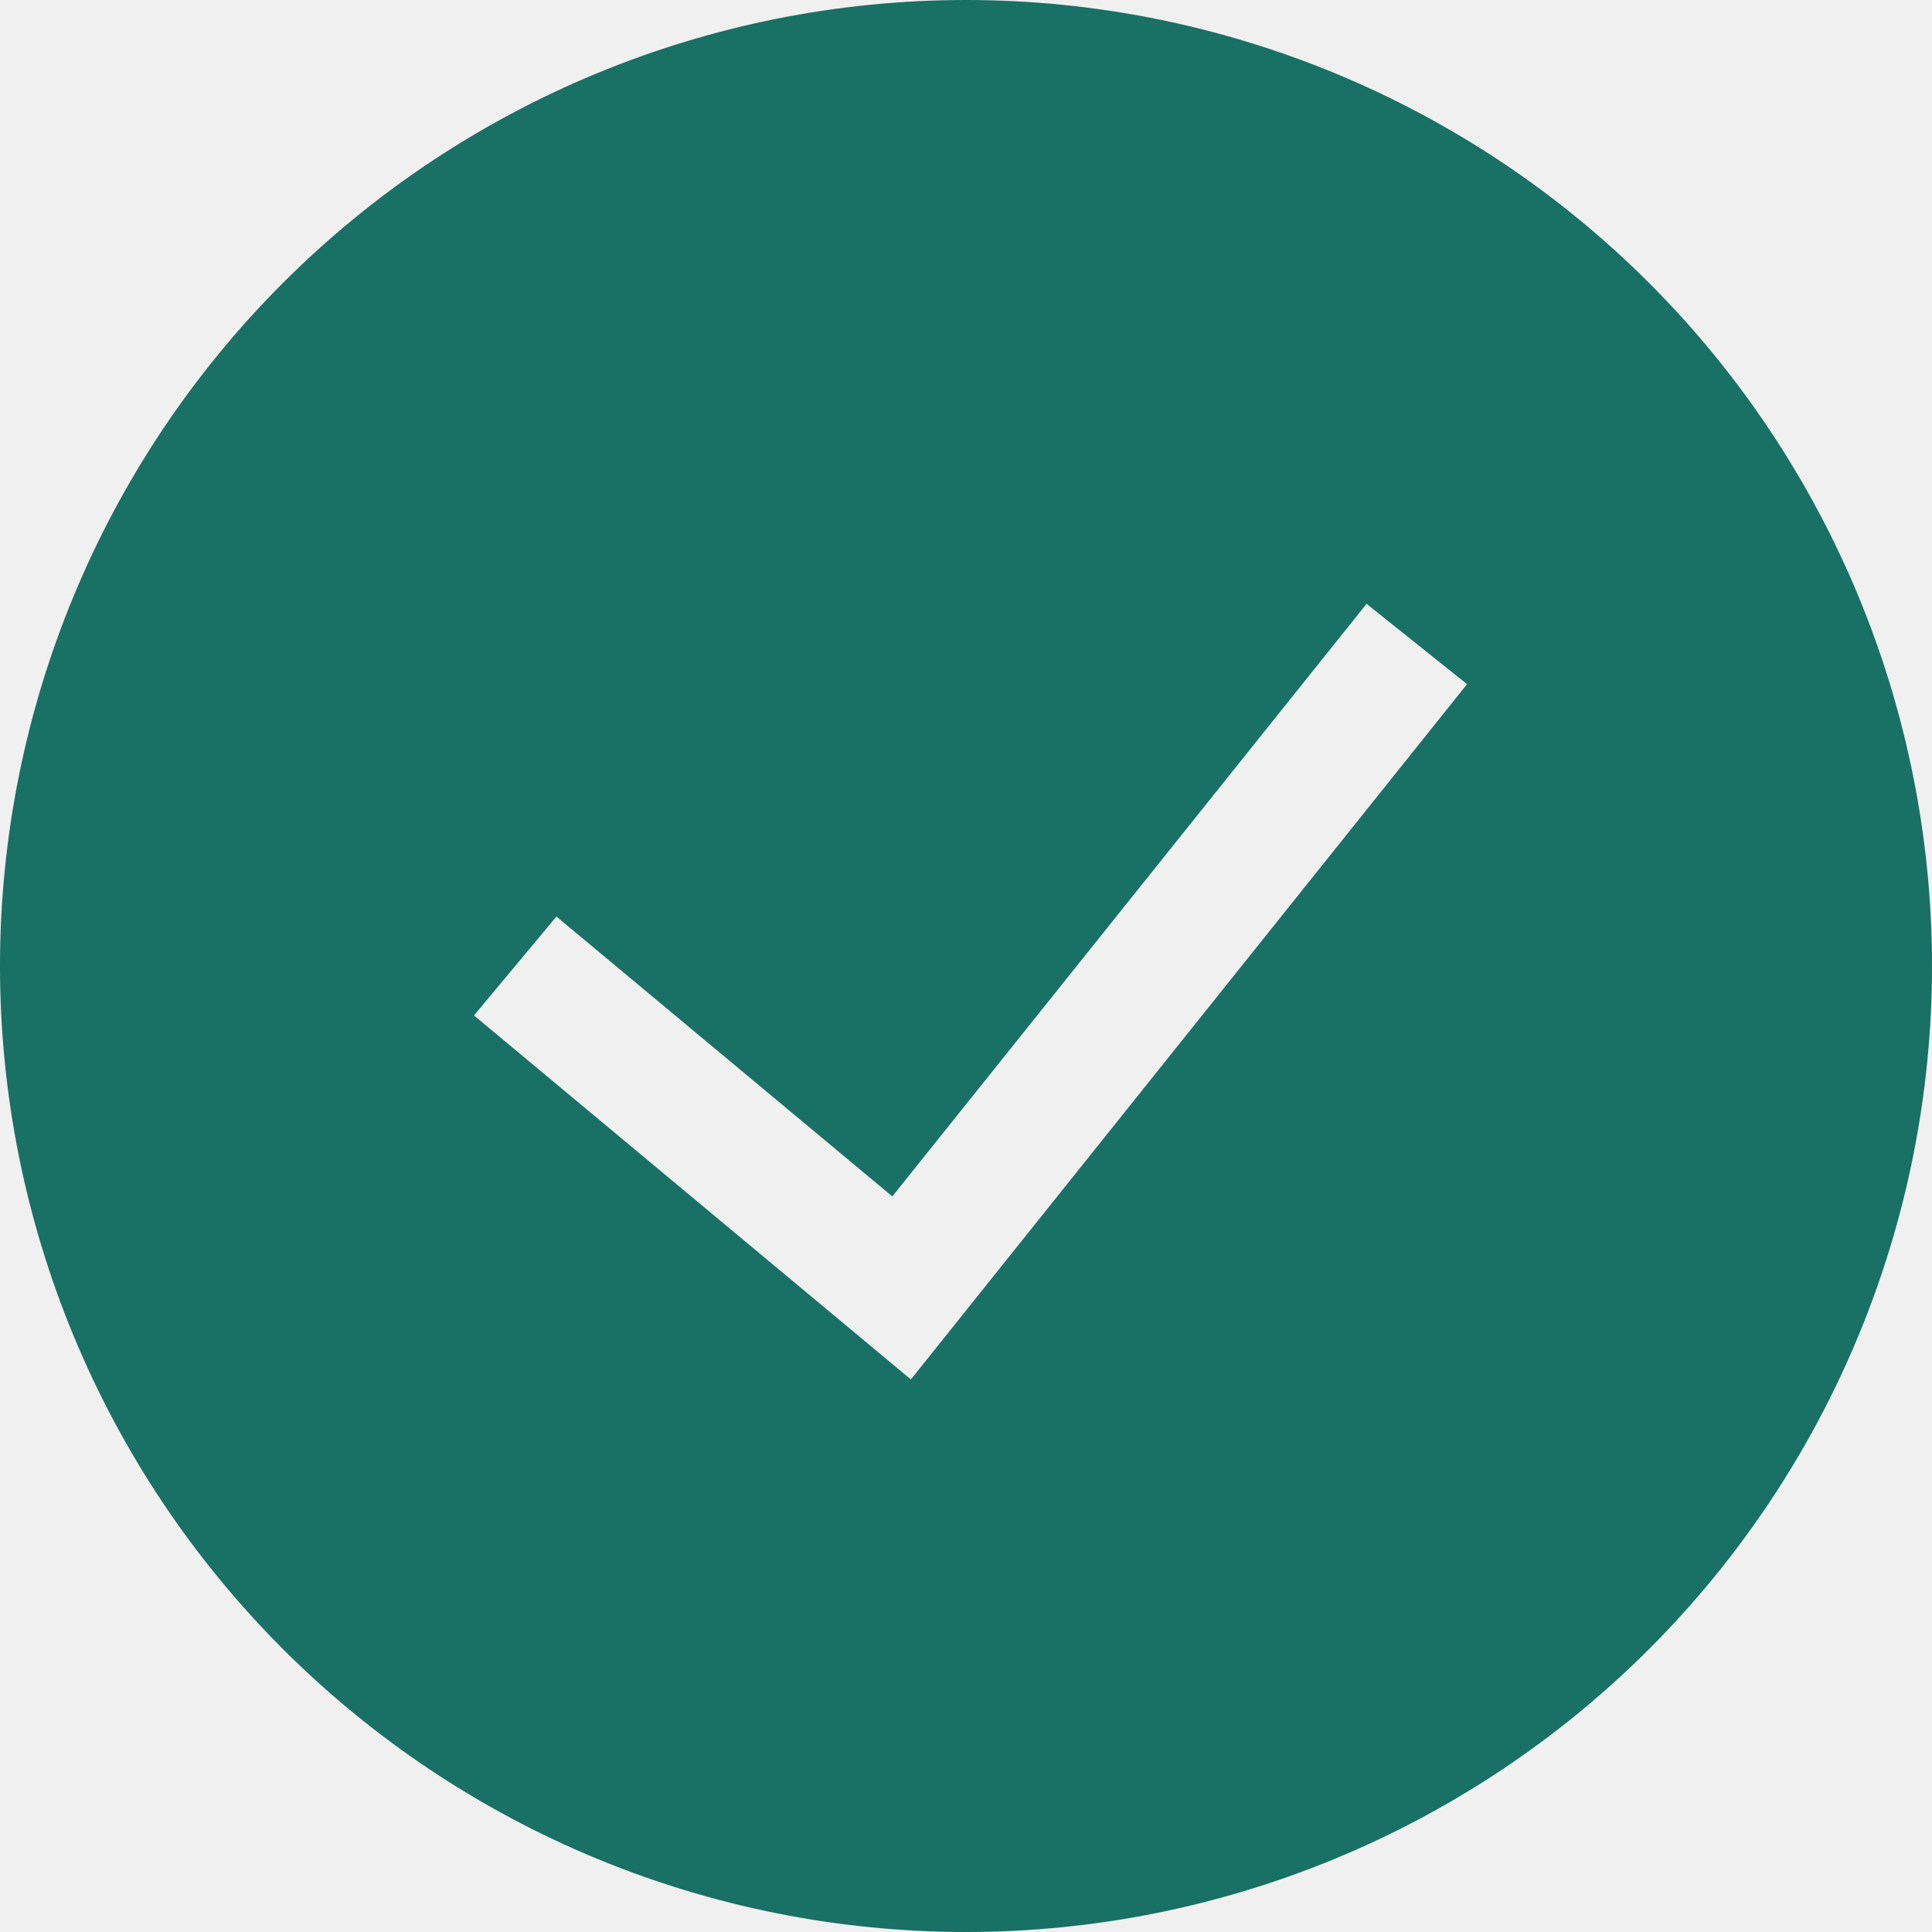
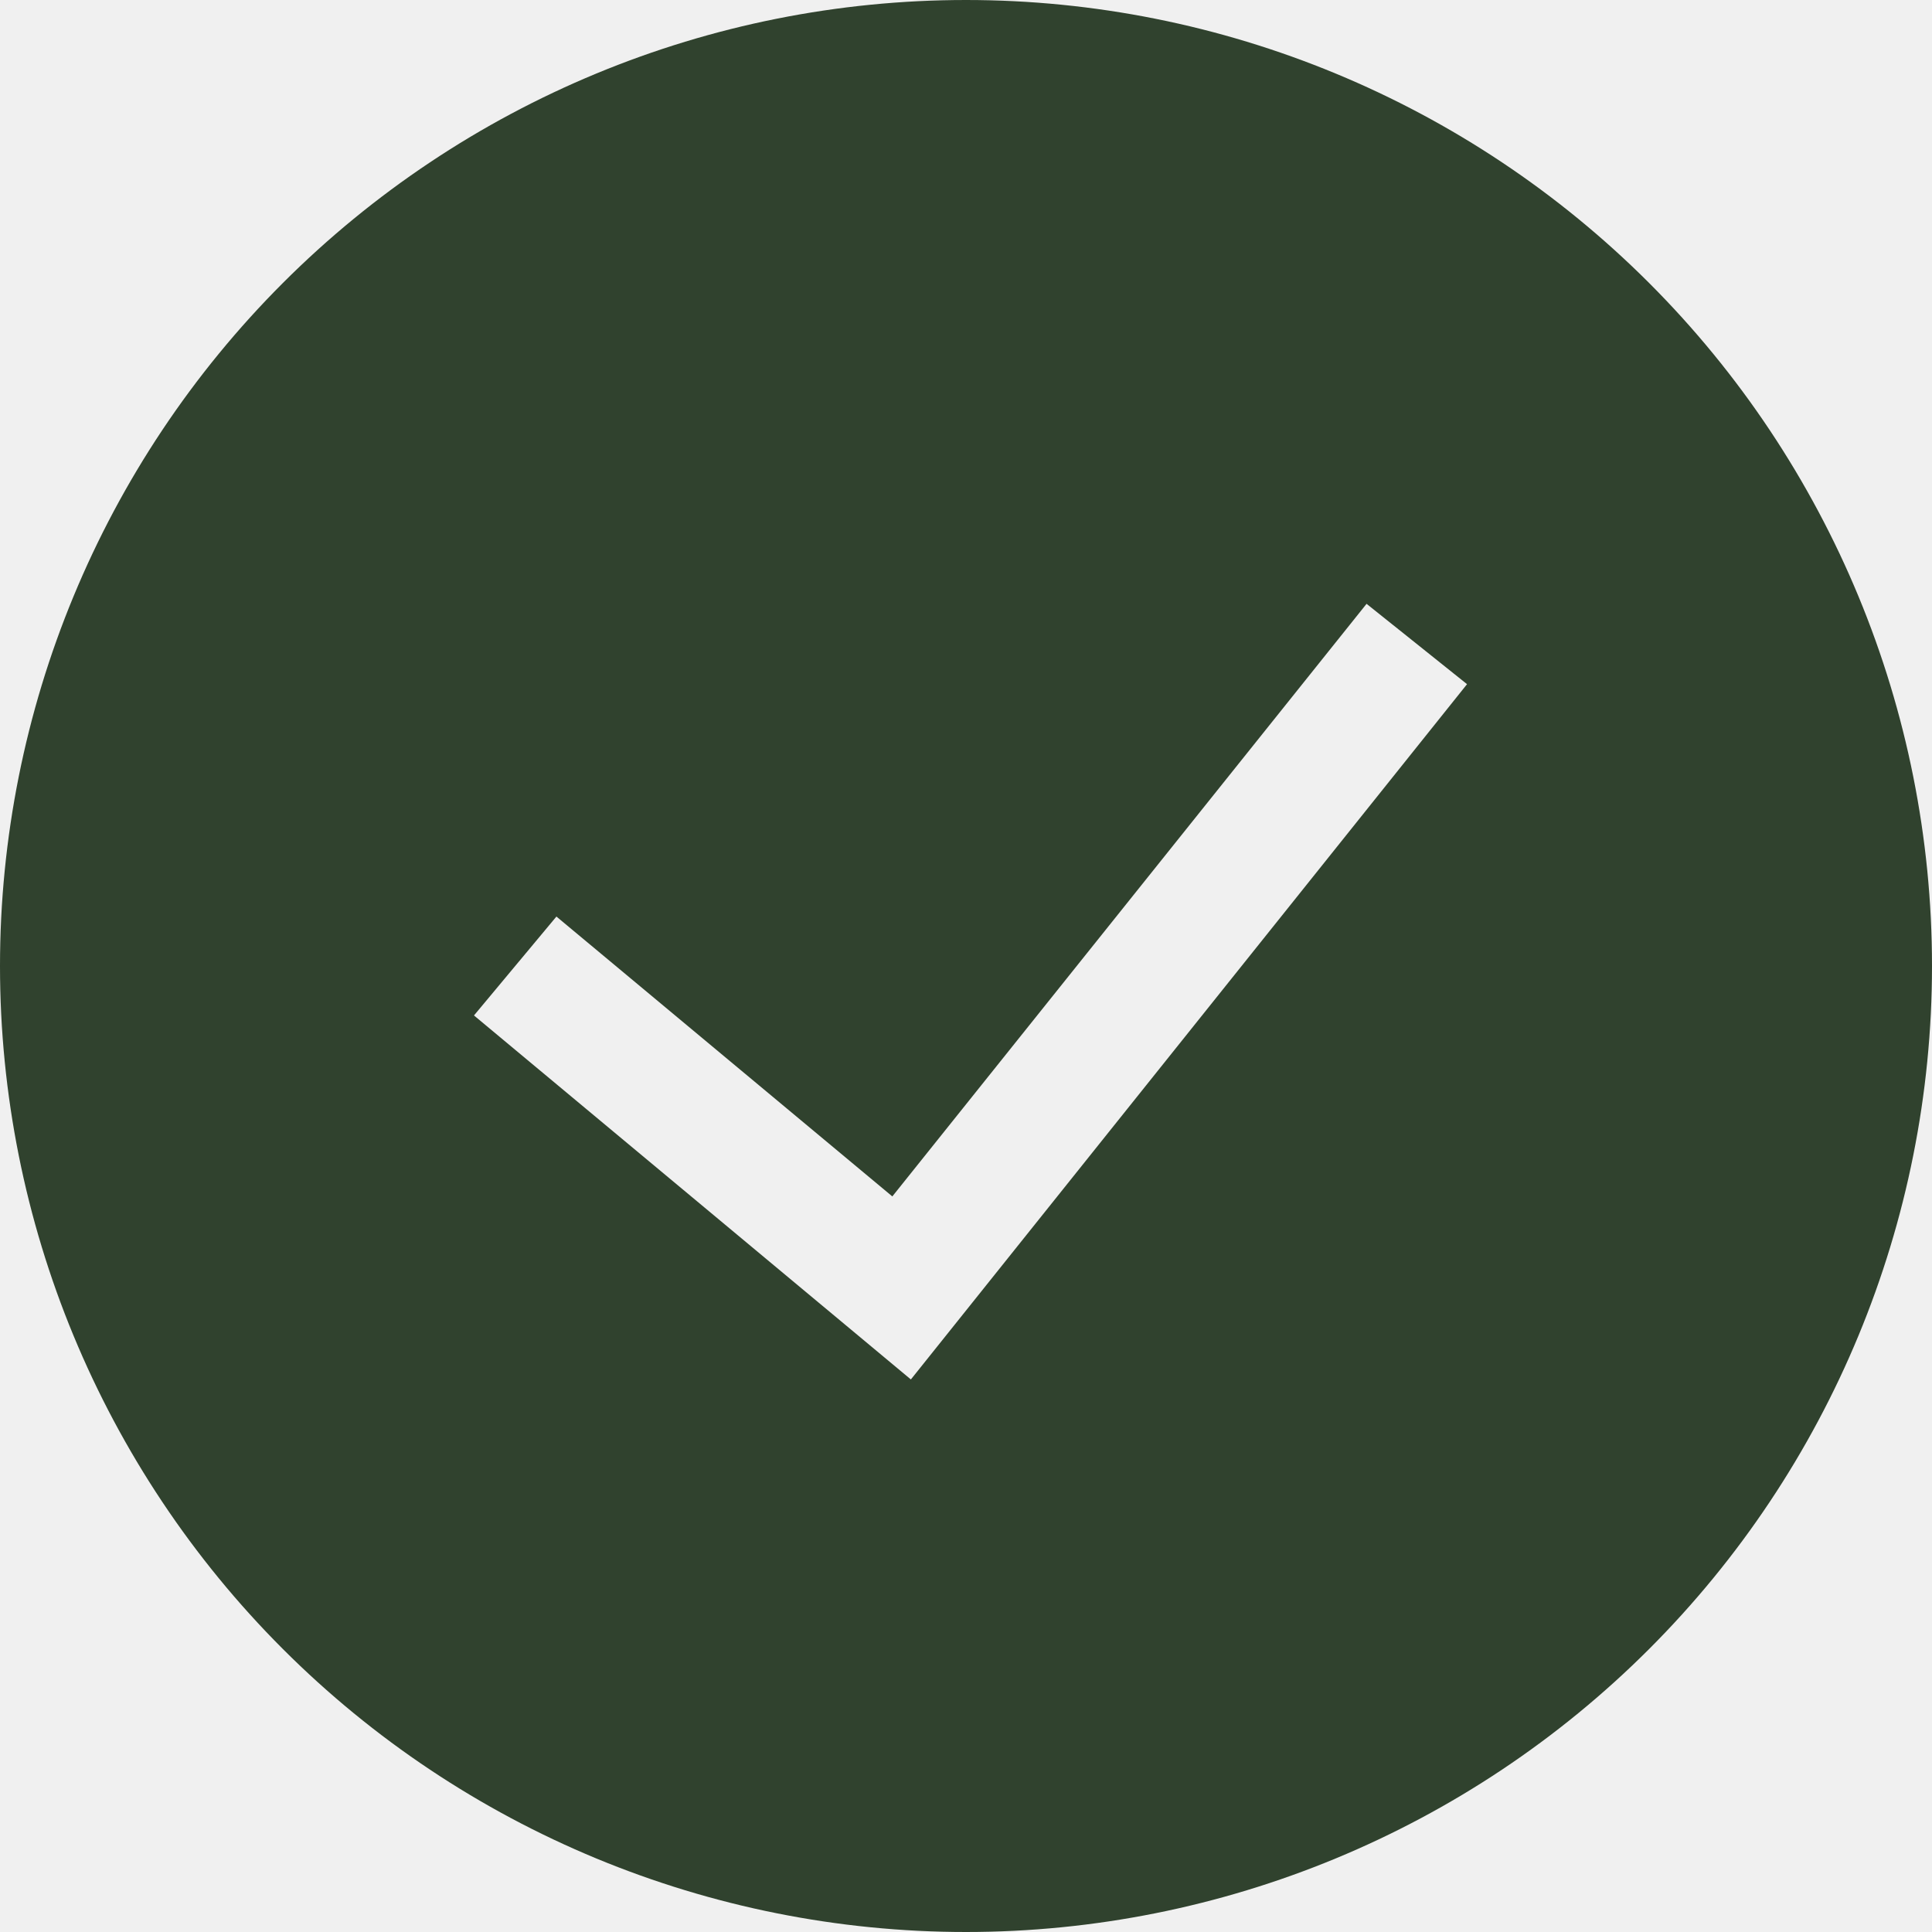
<svg xmlns="http://www.w3.org/2000/svg" width="144" height="144" viewBox="0 0 144 144" fill="none">
  <g clip-path="url(#clip0_3584_13075)">
-     <path fill-rule="evenodd" clip-rule="evenodd" d="M0 72C0 52.904 7.586 34.591 21.088 21.088C34.591 7.586 52.904 0 72 0C91.096 0 109.409 7.586 122.912 21.088C136.414 34.591 144 52.904 144 72C144 91.096 136.414 109.409 122.912 122.912C109.409 136.414 91.096 144 72 144C52.904 144 34.591 136.414 21.088 122.912C7.586 109.409 0 91.096 0 72ZM67.891 102.816L109.344 50.995L101.856 45.005L66.509 89.174L41.472 68.314L35.328 75.686L67.891 102.816Z" fill="#197065" />
+     <path fill-rule="evenodd" clip-rule="evenodd" d="M0 72C0 52.904 7.586 34.591 21.088 21.088C34.591 7.586 52.904 0 72 0C91.096 0 109.409 7.586 122.912 21.088C136.414 34.591 144 52.904 144 72C144 91.096 136.414 109.409 122.912 122.912C109.409 136.414 91.096 144 72 144C52.904 144 34.591 136.414 21.088 122.912C7.586 109.409 0 91.096 0 72ZM67.891 102.816L109.344 50.995L101.856 45.005L66.509 89.174L41.472 68.314L35.328 75.686L67.891 102.816Z" fill="#30422E" />
  </g>
  <defs>
    <clipPath id="clip0_3584_13075">
      <rect width="144" height="144" fill="white" />
    </clipPath>
  </defs>
</svg>
